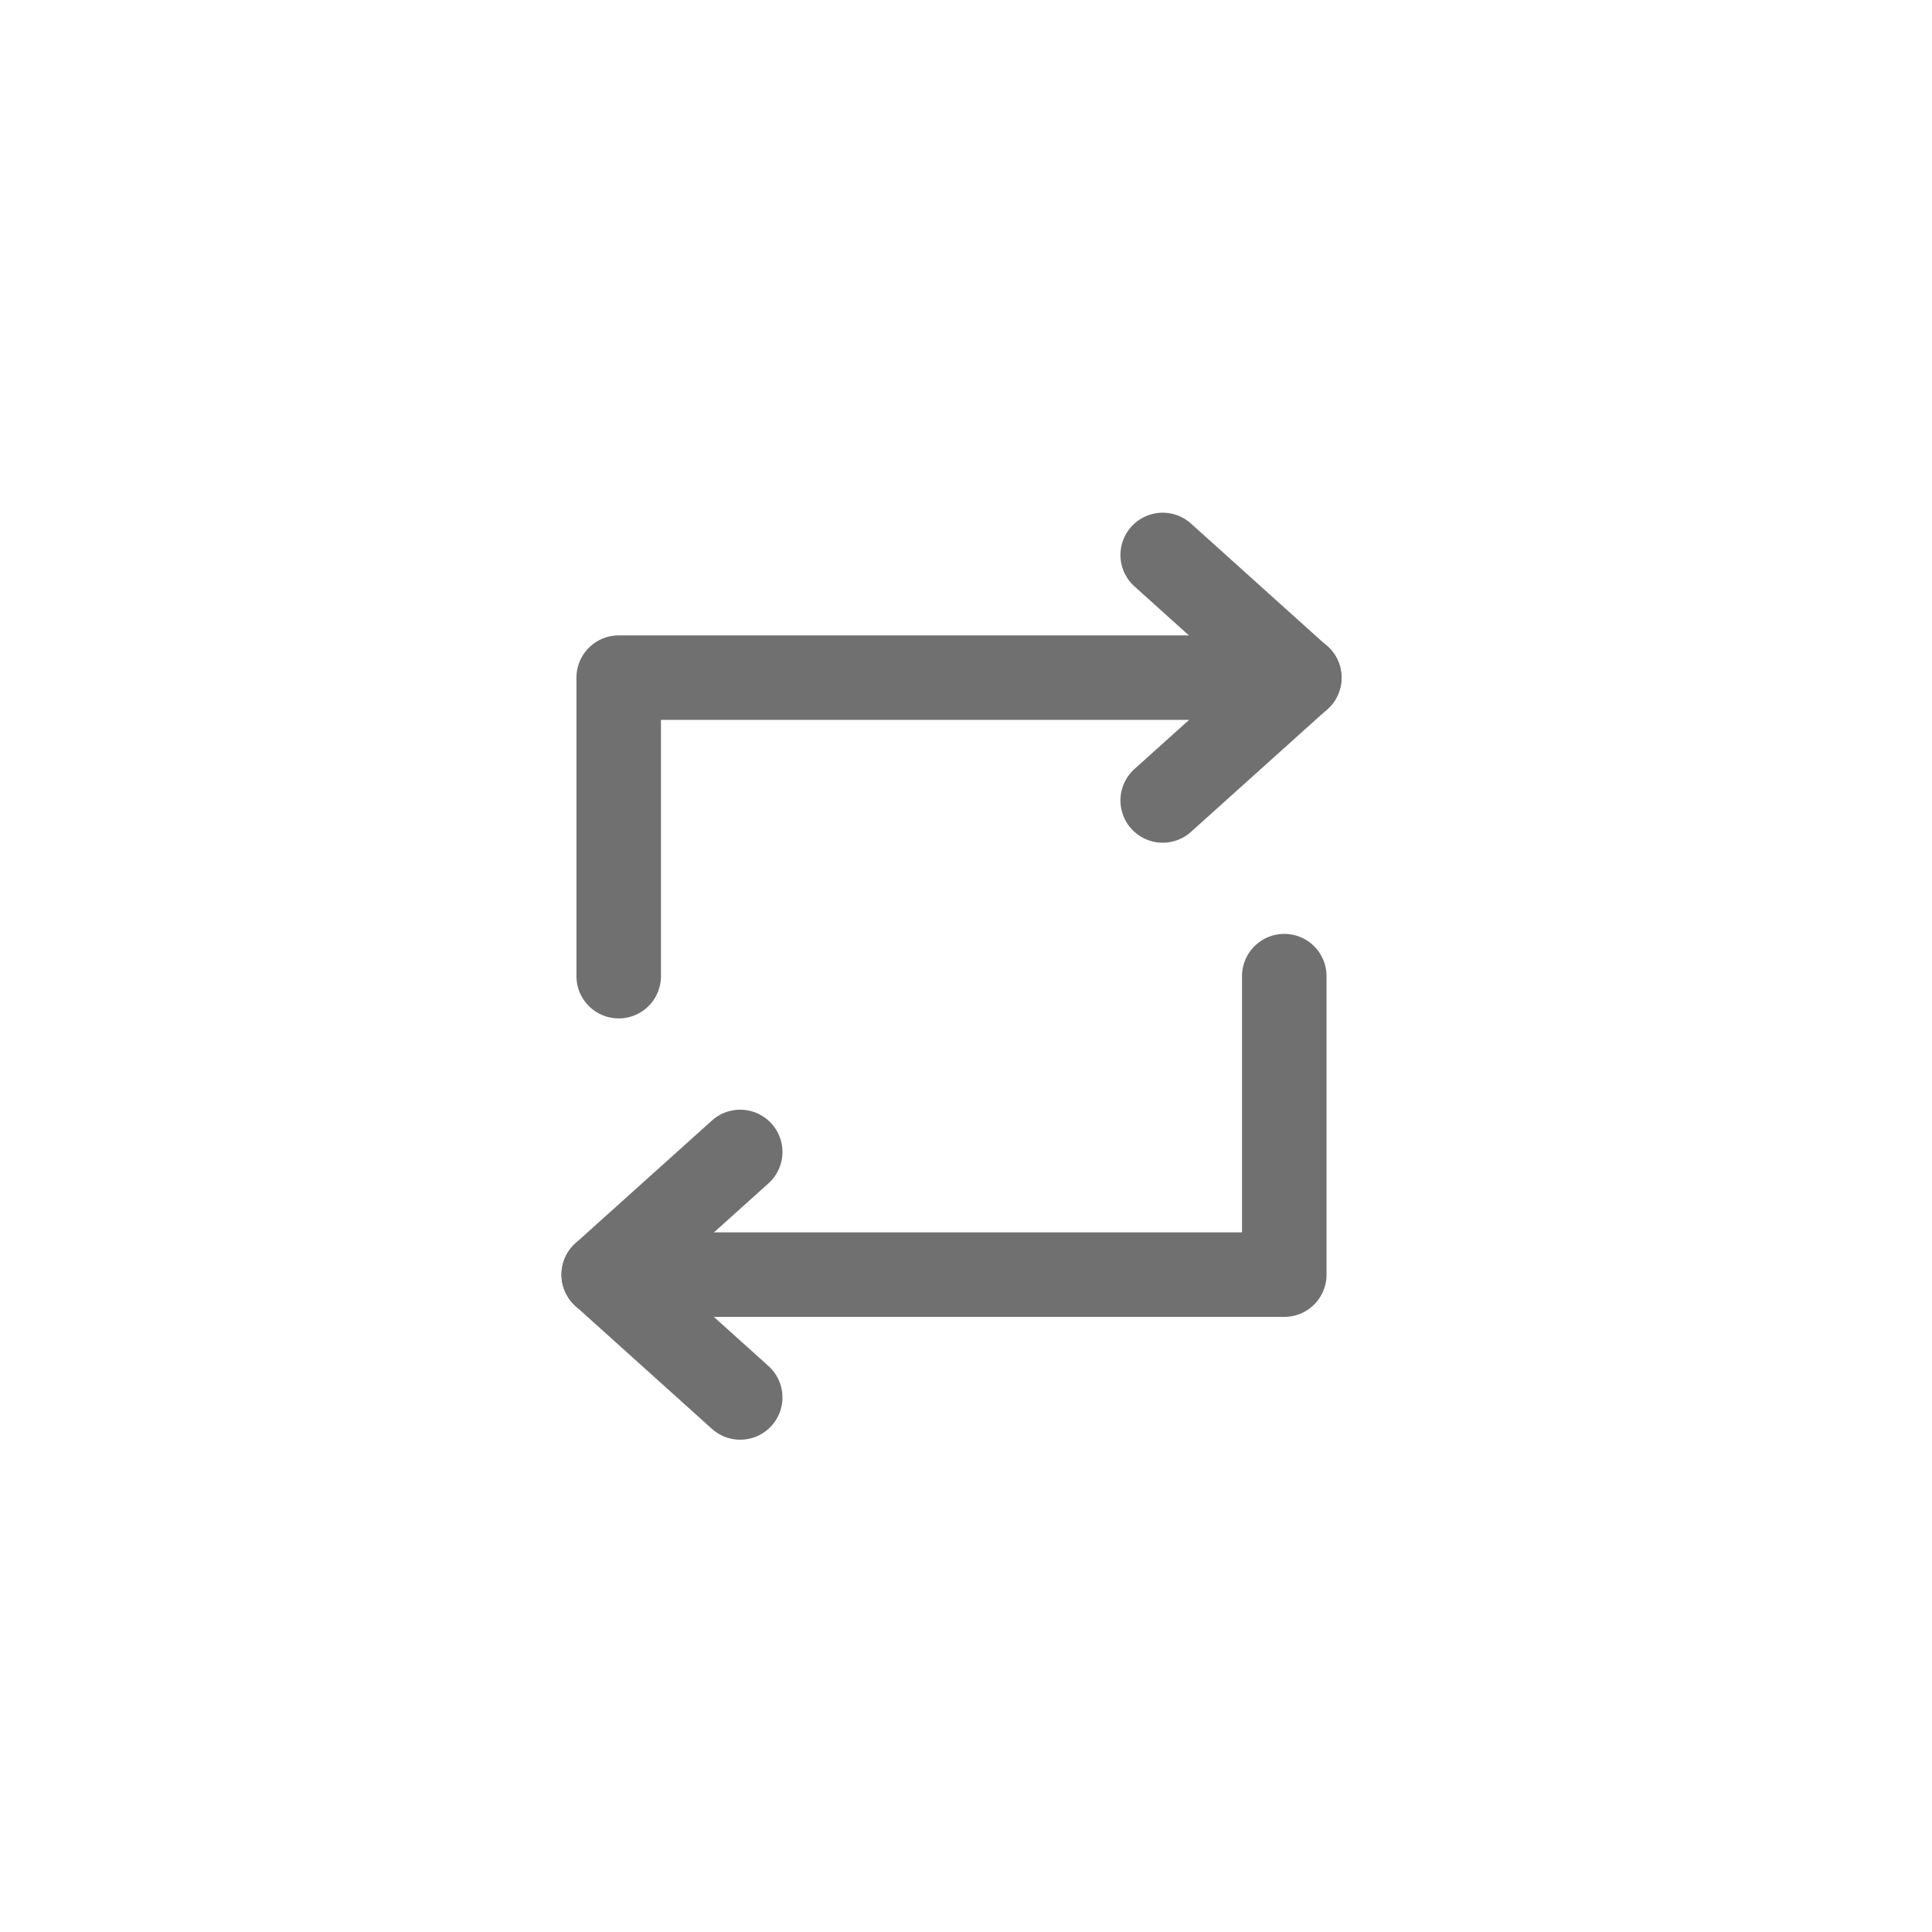
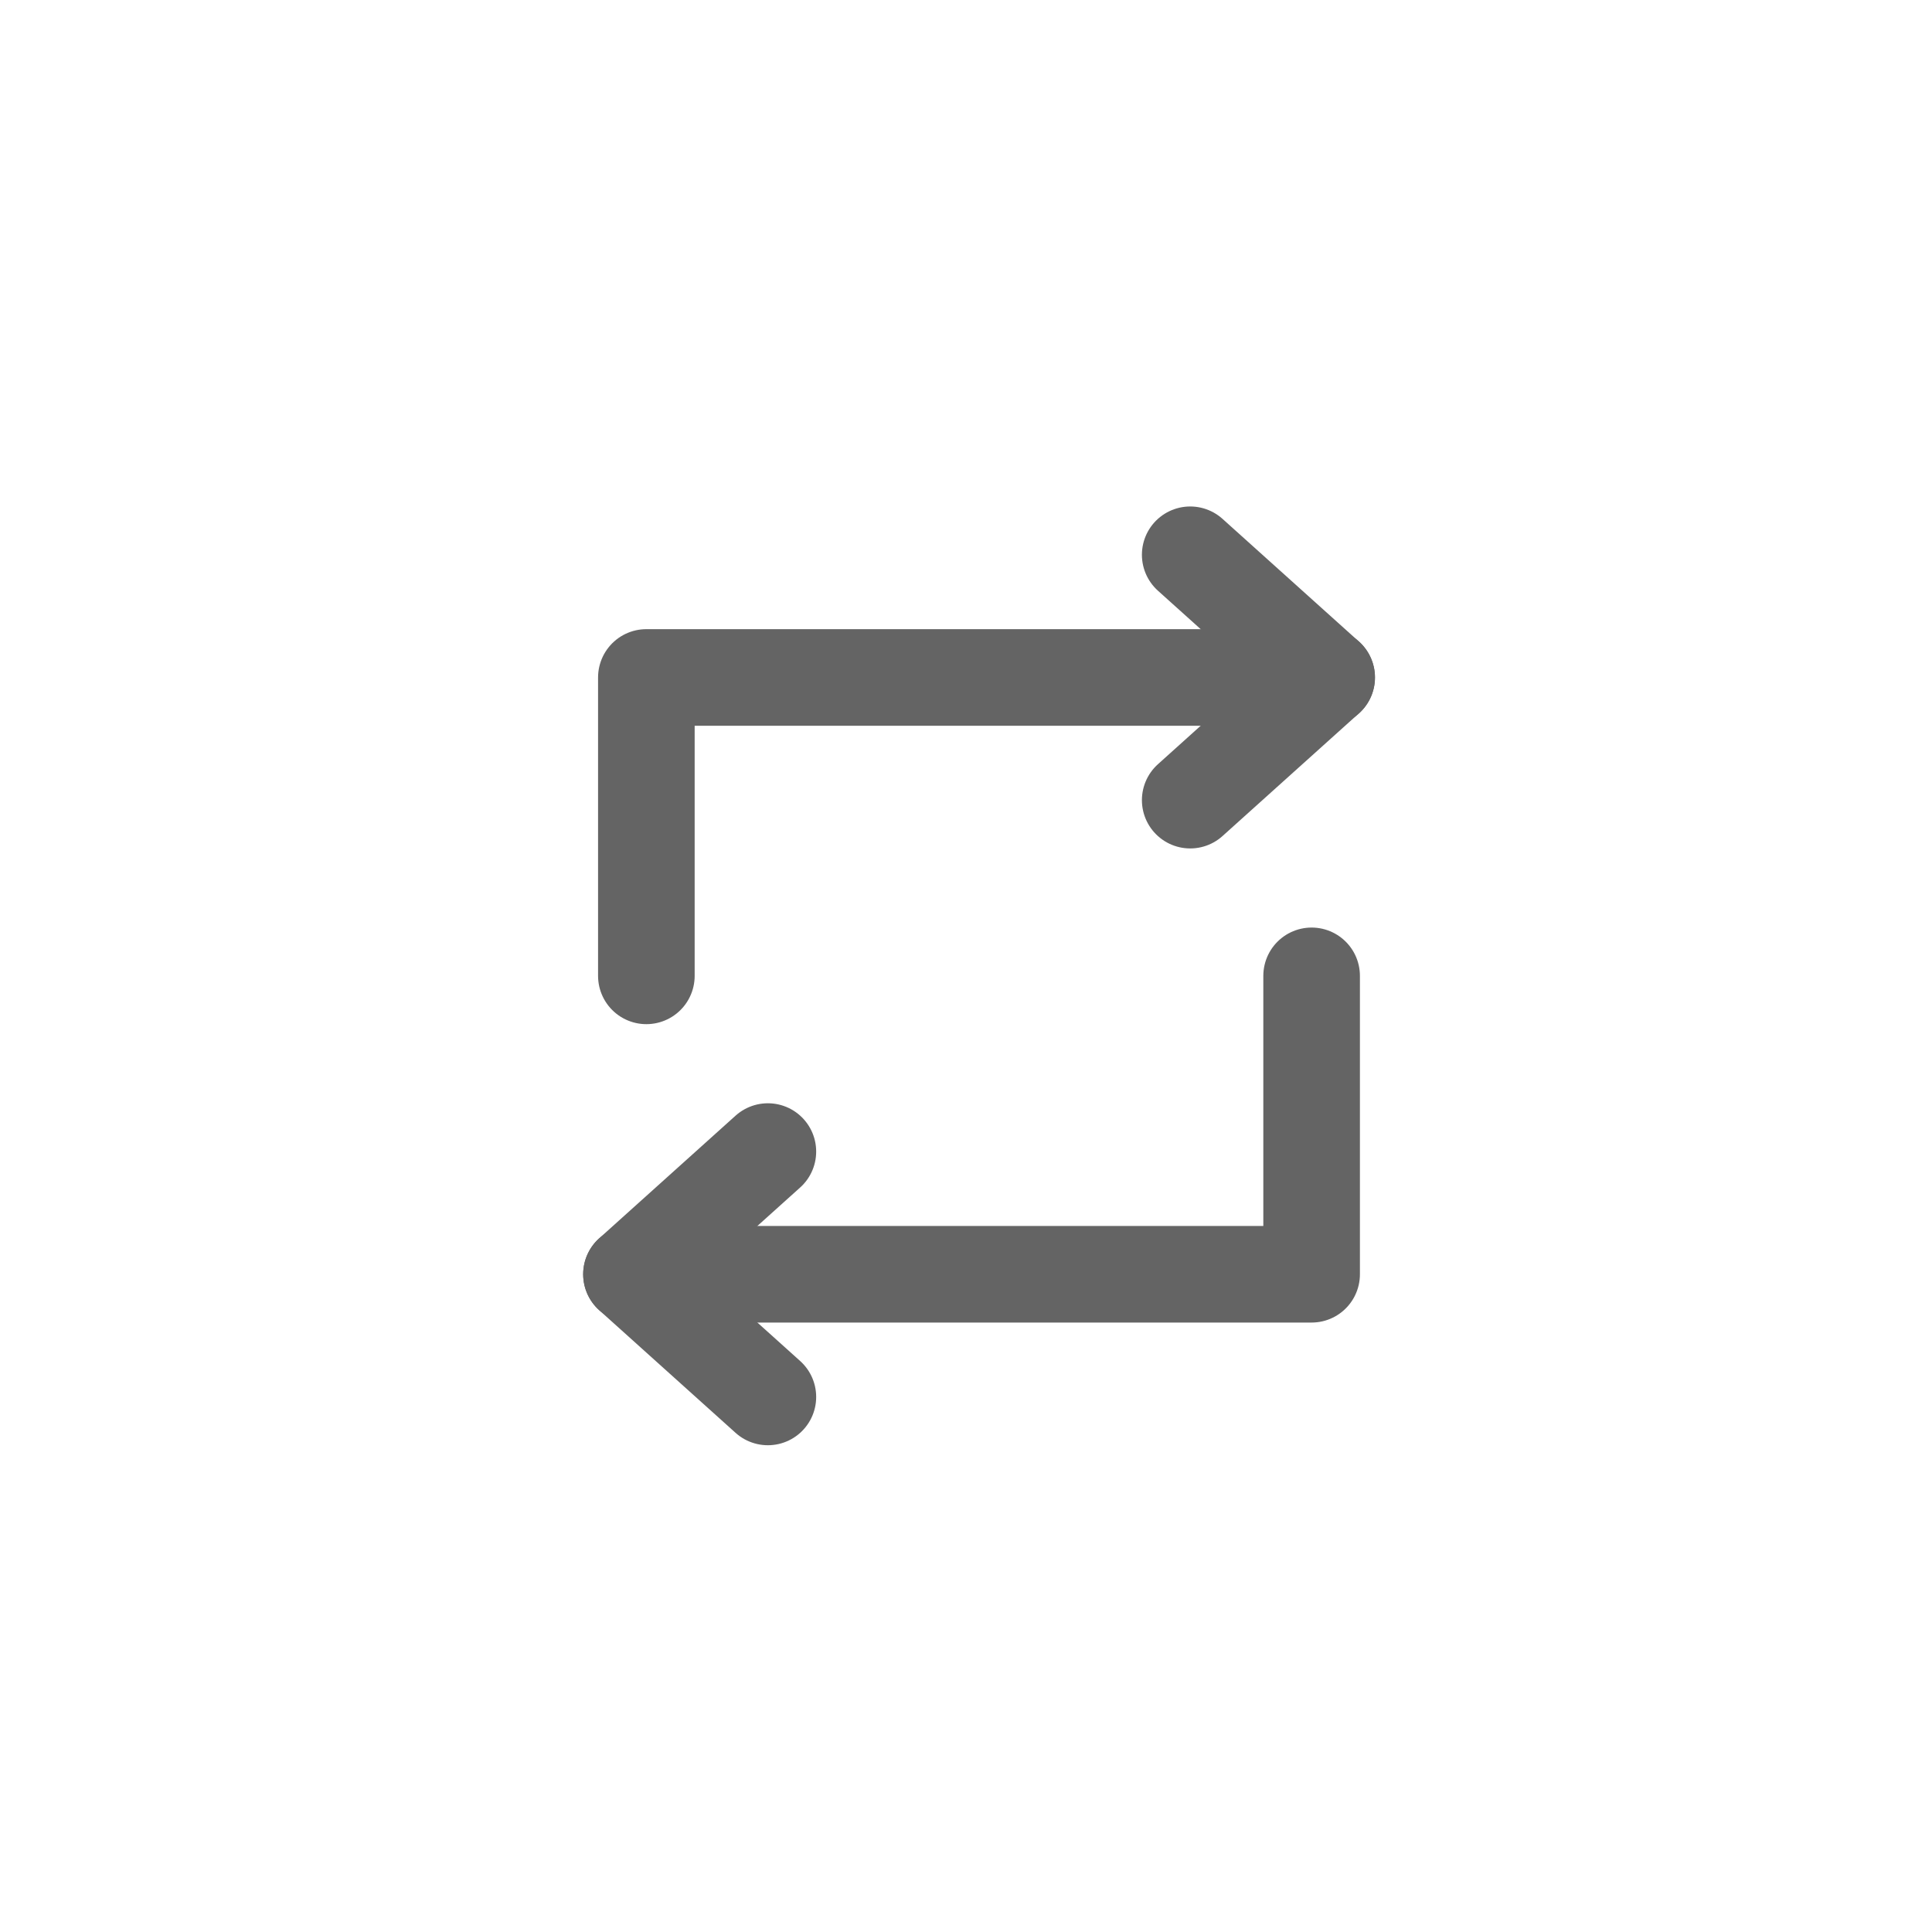
- <svg xmlns="http://www.w3.org/2000/svg" width="16" height="16" viewBox="0 0 16 16">
-   <g id="그룹_20364" data-name="그룹 20364" transform="translate(-15104 -744)">
-     <g id="그룹_18942" data-name="그룹 18942" transform="translate(0.083)">
-       <g id="그룹_18923" data-name="그룹 18923" transform="translate(15108.917 748.596)">
-         <path id="패스_7761" data-name="패스 7761" d="M14567.576-388.406v-2.472h5.637" transform="translate(-14567.452 391.894)" fill="none" stroke="#707070" stroke-linecap="round" stroke-linejoin="round" stroke-width="0.7" />
-         <path id="패스_7762" data-name="패스 7762" d="M0,1.13,1.017,0,2.033,1.13" transform="translate(5.759) rotate(90)" fill="none" stroke="#707070" stroke-linecap="round" stroke-linejoin="round" stroke-width="0.7" />
-         <path id="패스_7763" data-name="패스 7763" d="M14573.212-390.878v2.472h-5.636" transform="translate(-14567.576 394.366)" fill="none" stroke="#707070" stroke-linecap="round" stroke-linejoin="round" stroke-width="0.7" />
-         <path id="패스_7764" data-name="패스 7764" d="M0,1.13,1.017,0,2.033,1.13" transform="translate(0 6.977) rotate(-90)" fill="none" stroke="#707070" stroke-linecap="round" stroke-linejoin="round" stroke-width="0.7" />
-       </g>
+ <svg xmlns="http://www.w3.org/2000/svg" id="구성_요소_17_9" data-name="구성 요소 17 – 9" width="20" height="20" viewBox="0 0 20 20">
+   <g id="그룹_18942" data-name="그룹 18942" transform="translate(6.537 5.743)">
+     <g id="그룹_18923" data-name="그룹 18923" transform="translate(0)">
+       <path id="패스_7761" data-name="패스 7761" d="M14567.576-387.789v-3.089h7.043" transform="translate(-14567.422 392.148)" fill="none" stroke="#646464" stroke-linecap="round" stroke-linejoin="round" stroke-width="1" />
+       <path id="패스_7762" data-name="패스 7762" d="M0,1.412,1.27,0l1.27,1.412" transform="translate(7.196) rotate(90)" fill="none" stroke="#646464" stroke-linecap="round" stroke-linejoin="round" stroke-width="1" />
+       <path id="패스_7763" data-name="패스 7763" d="M14574.617-390.878v3.089h-7.041" transform="translate(-14567.576 395.237)" fill="none" stroke="#646464" stroke-linecap="round" stroke-linejoin="round" stroke-width="1" />
+       <path id="패스_7764" data-name="패스 7764" d="M0,1.412,1.27,0l1.27,1.412" transform="translate(0 8.718) rotate(-90)" fill="none" stroke="#646464" stroke-linecap="round" stroke-linejoin="round" stroke-width="1" />
    </g>
-     <rect id="사각형_24265" data-name="사각형 24265" width="16" height="16" transform="translate(15104 744)" fill="none" opacity="0.5" />
  </g>
+   <rect id="사각형_24265" data-name="사각형 24265" width="20" height="20" fill="none" opacity="0.5" />
</svg>
